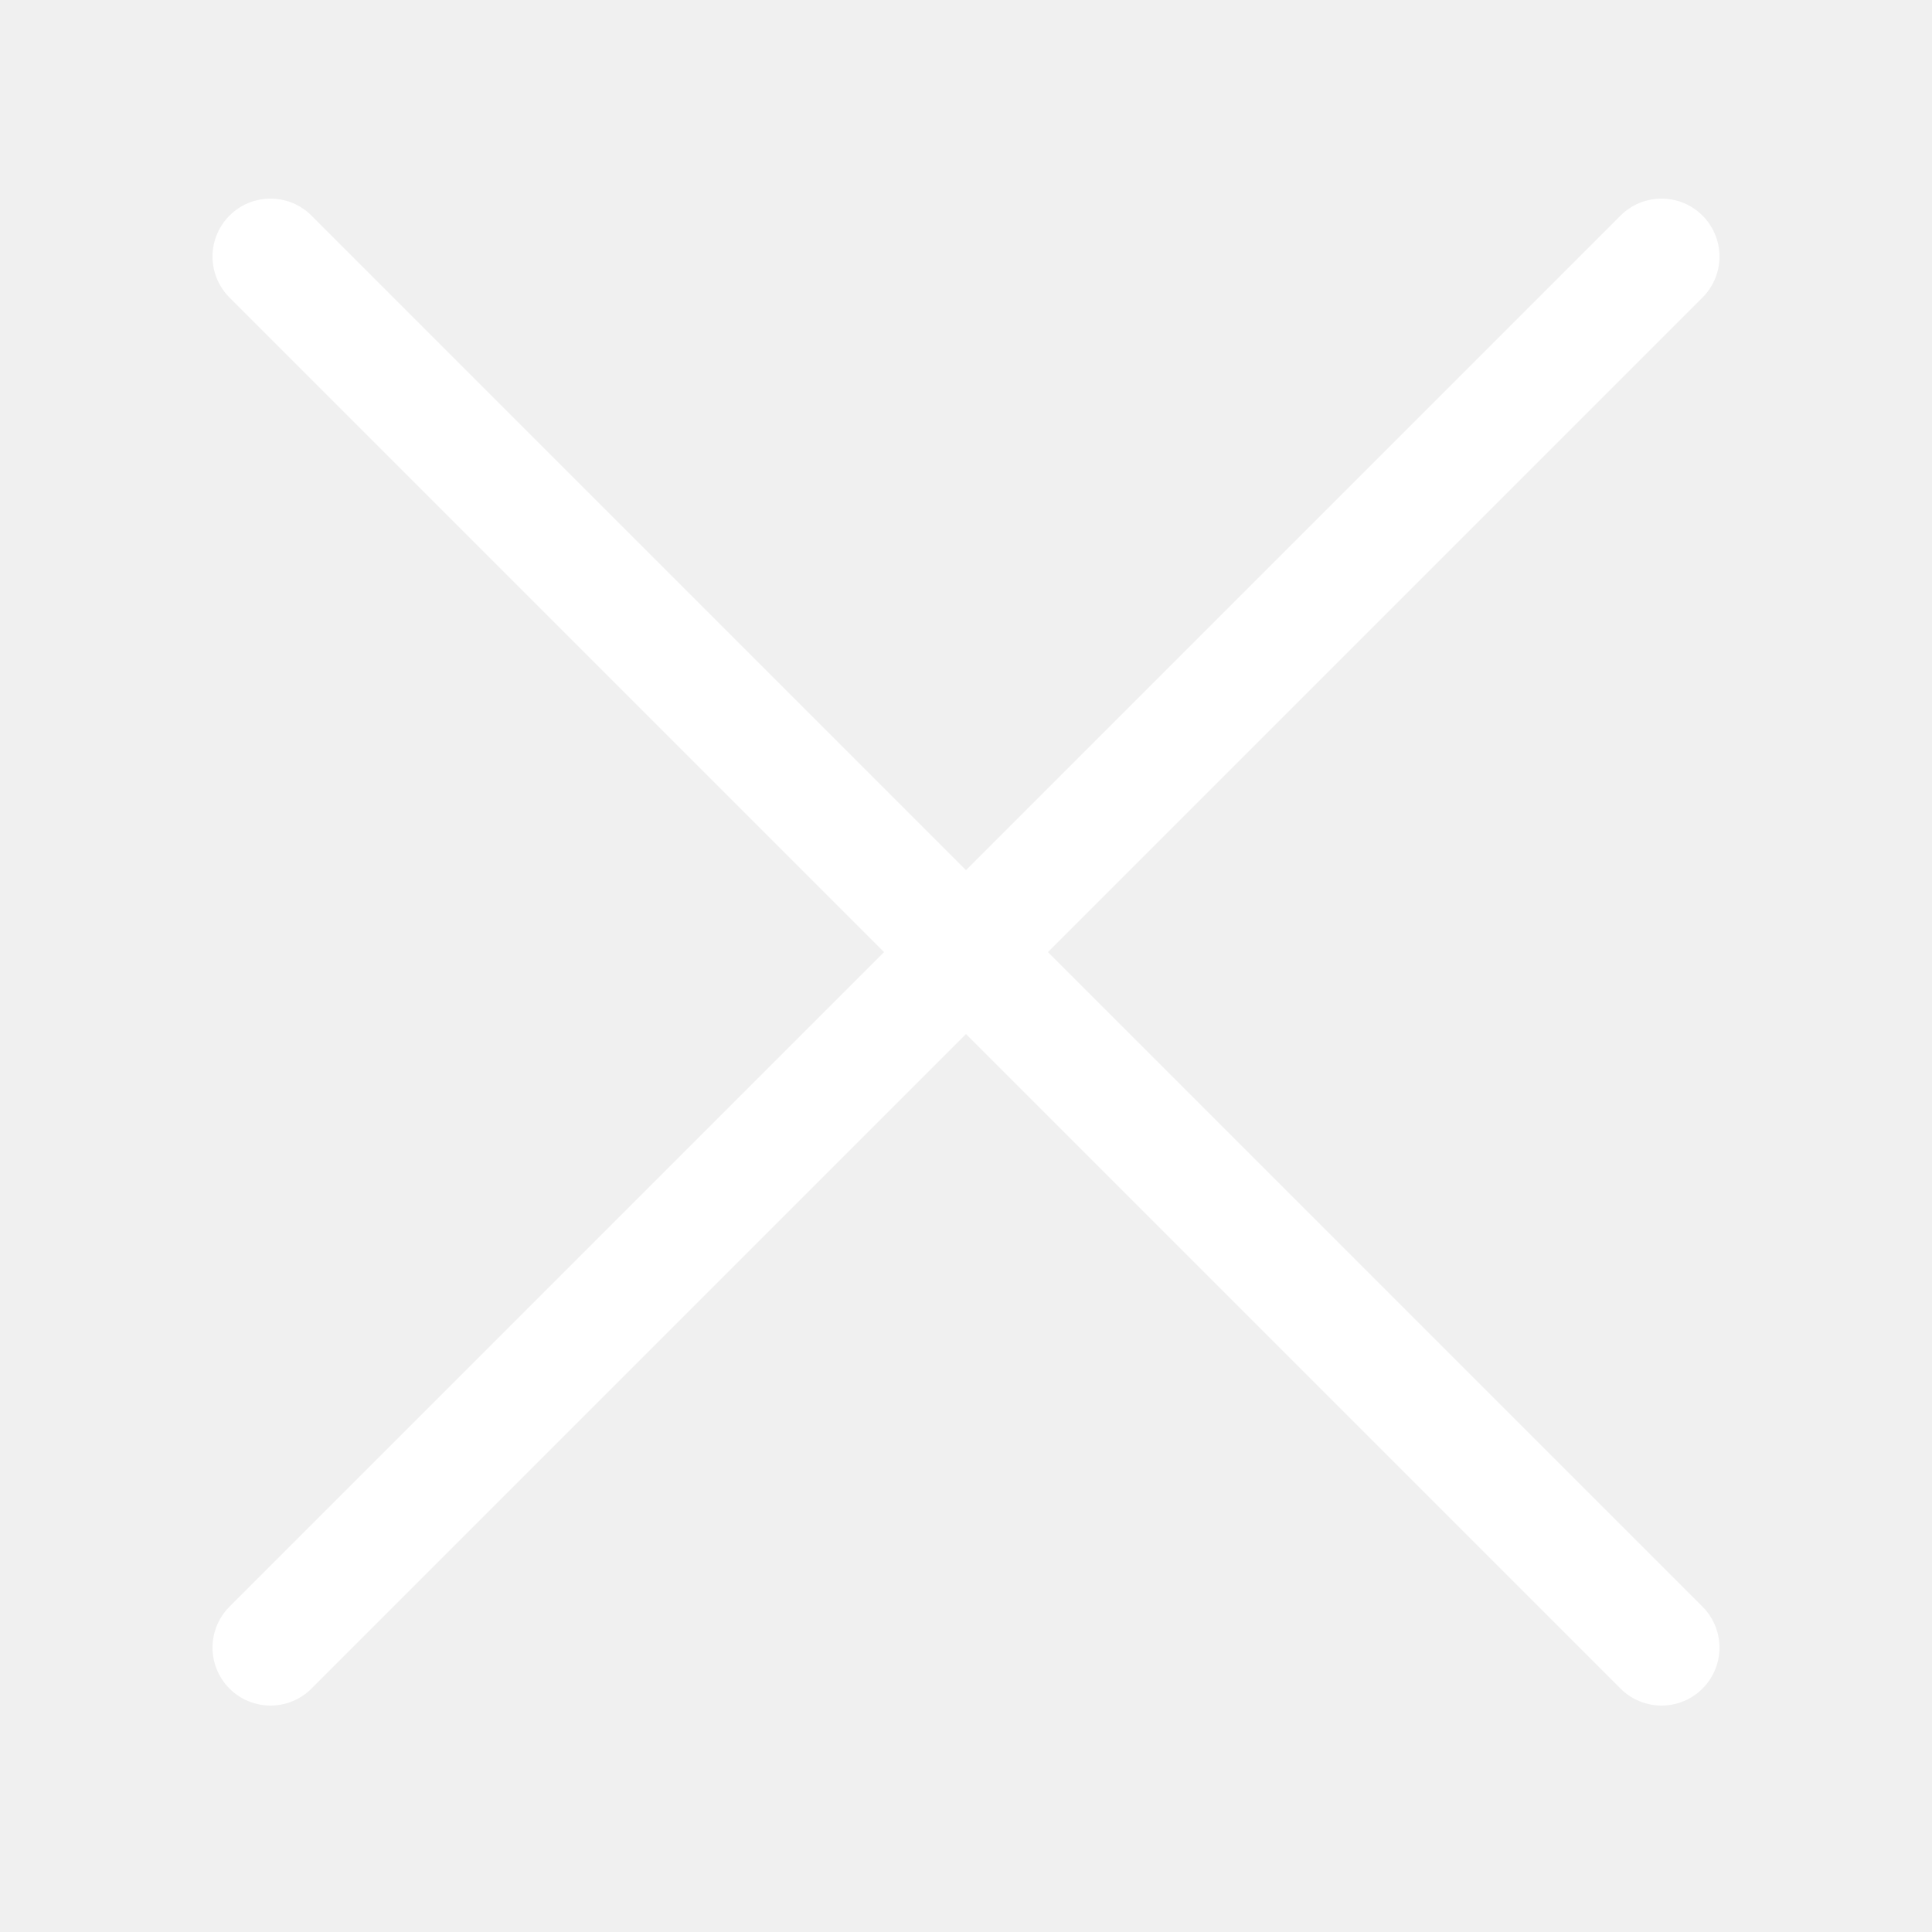
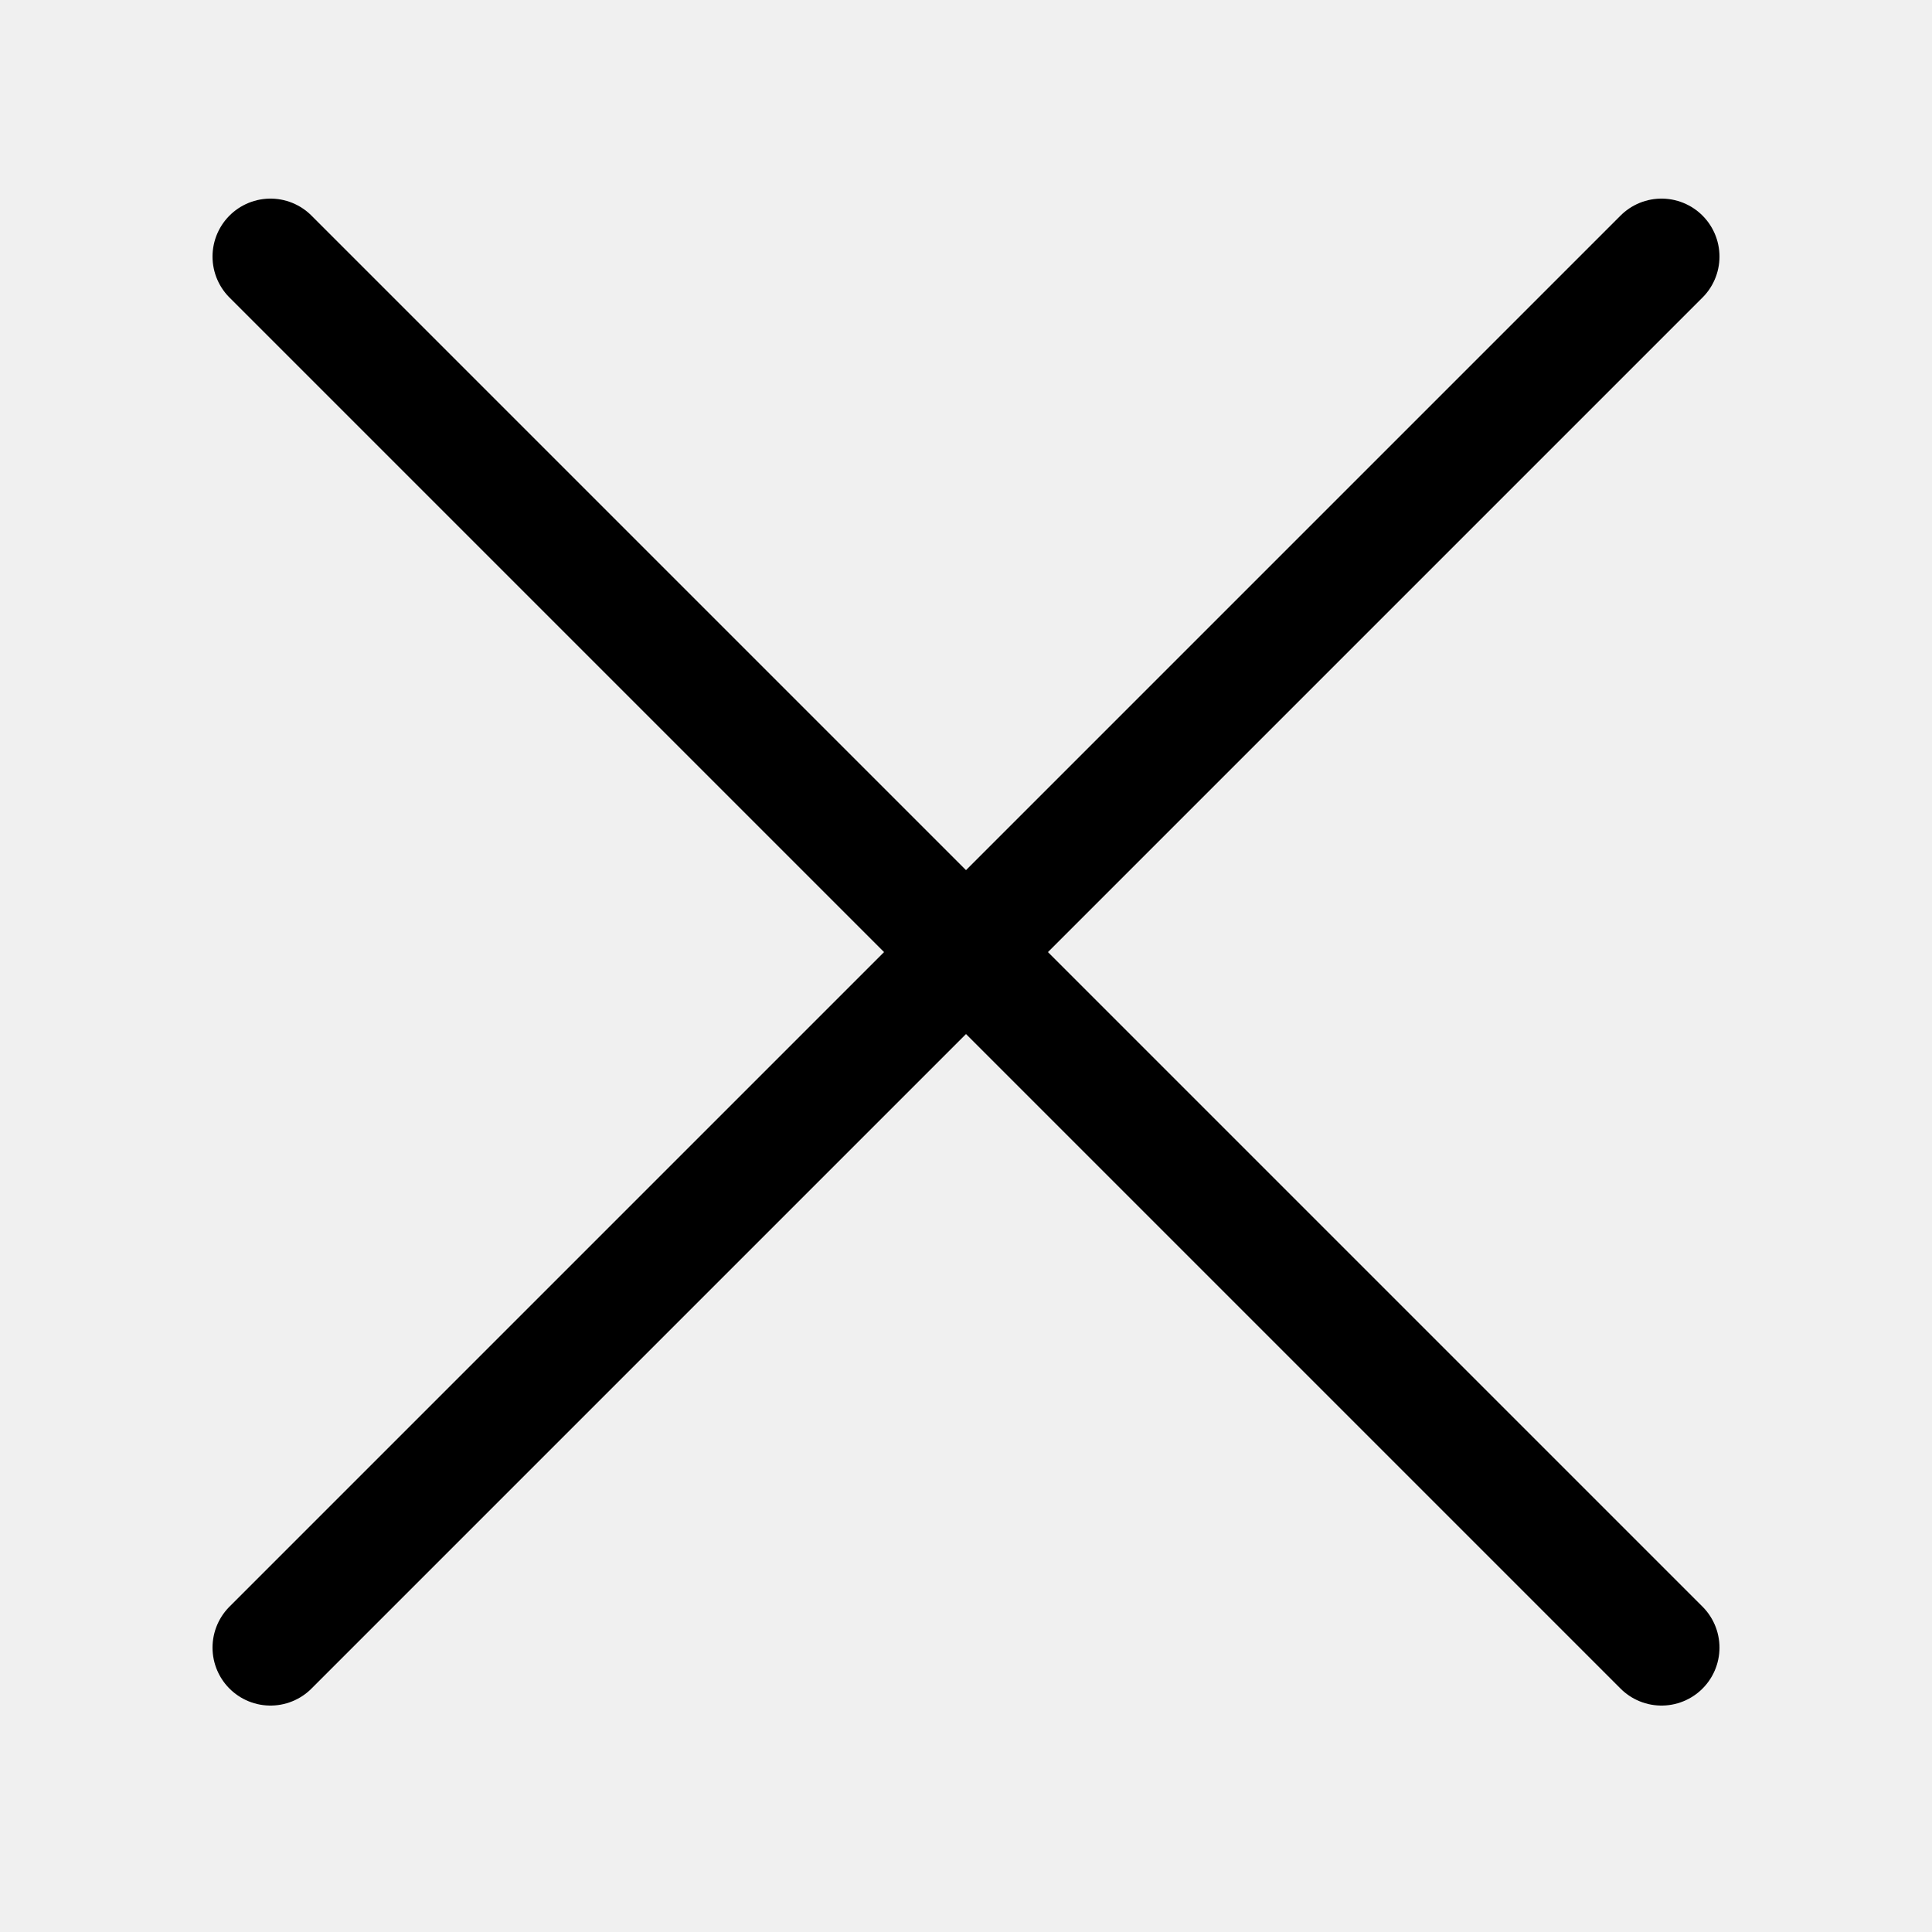
- <svg xmlns="http://www.w3.org/2000/svg" viewBox="-0.5 0 25 25" fill="none" stroke="#ffffff">
+ <svg xmlns="http://www.w3.org/2000/svg" viewBox="-0.5 0 25 25" fill="none" stroke="#000">
  <g id="SVGRepo_bgCarrier" stroke-width="0" />
  <g id="SVGRepo_tracerCarrier" stroke-linecap="round" stroke-linejoin="round" />
  <g id="SVGRepo_iconCarrier">
-     <path d="M3 21.32L21 3.32" stroke="#ffffff" stroke-width="1.5" stroke-linecap="round" stroke-linejoin="round" />
-     <path d="M3 3.32L21 21.32" stroke="#ffffff" stroke-width="1.5" stroke-linecap="round" stroke-linejoin="round" />
+     <path d="M3 21.32L21 3.32" stroke="#000" stroke-width="1.5" stroke-linecap="round" stroke-linejoin="round" />
+     <path d="M3 3.32L21 21.32" stroke="#000" stroke-width="1.5" stroke-linecap="round" stroke-linejoin="round" />
  </g>
</svg>
